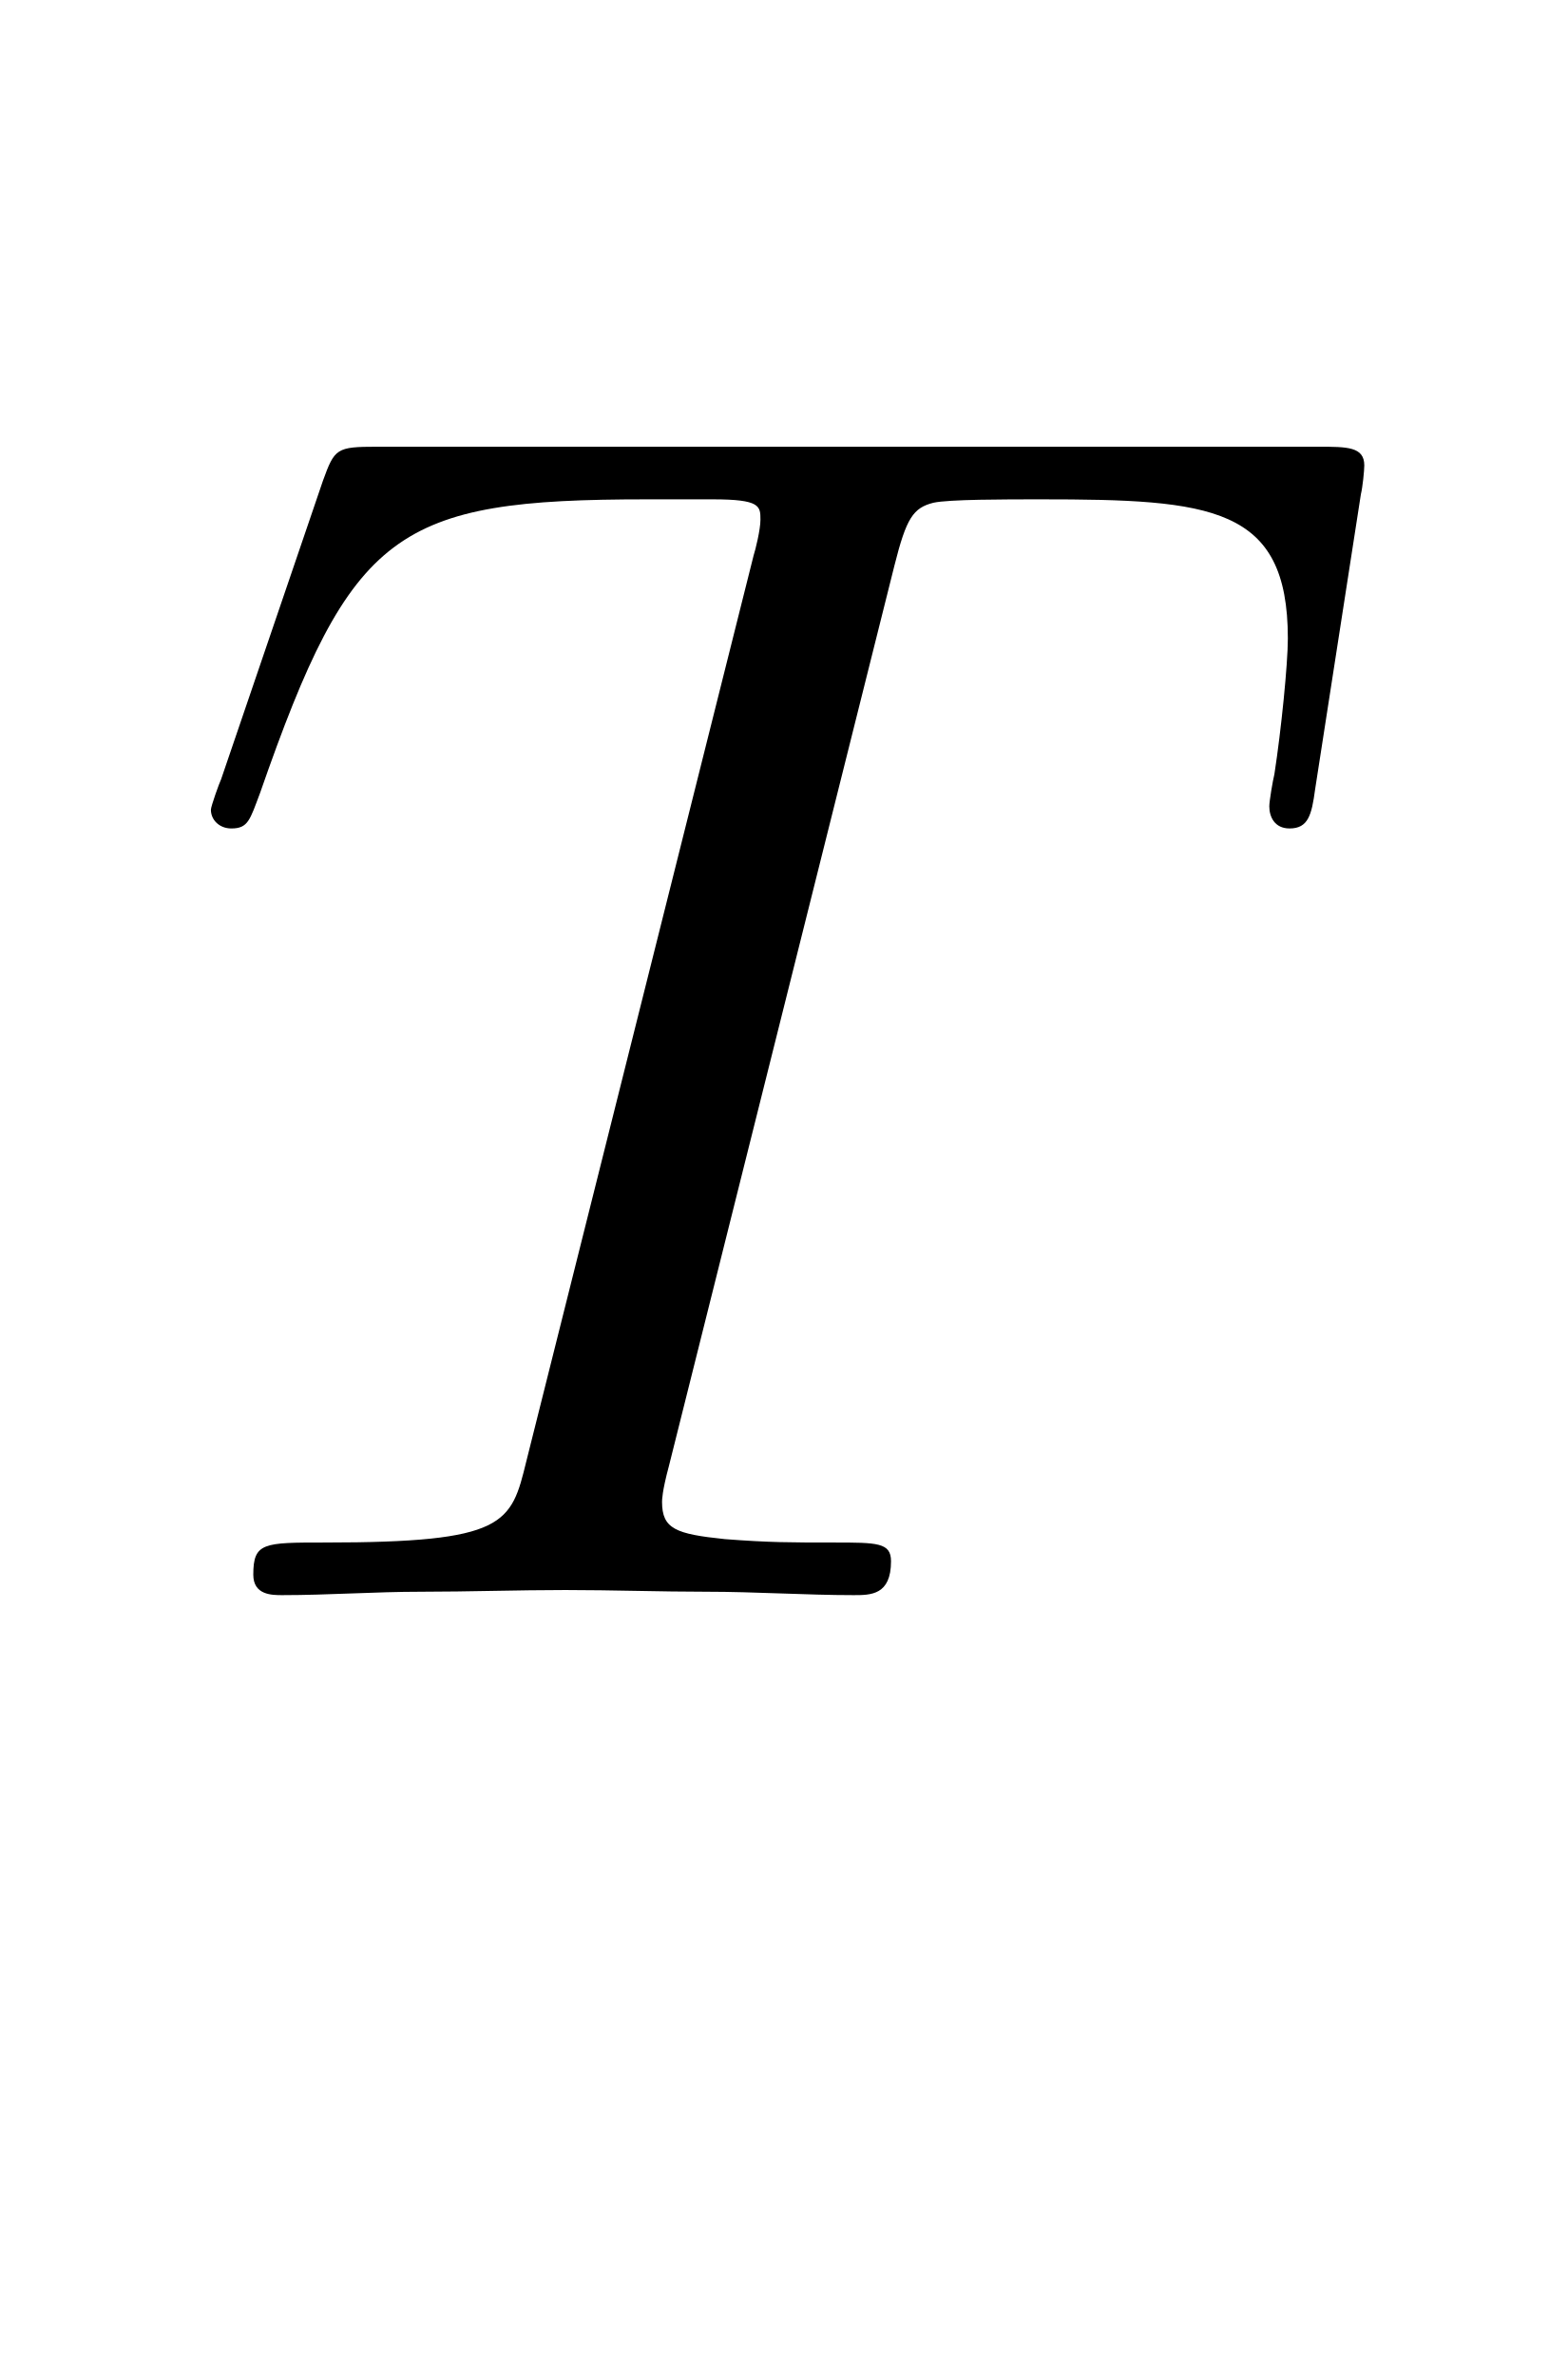
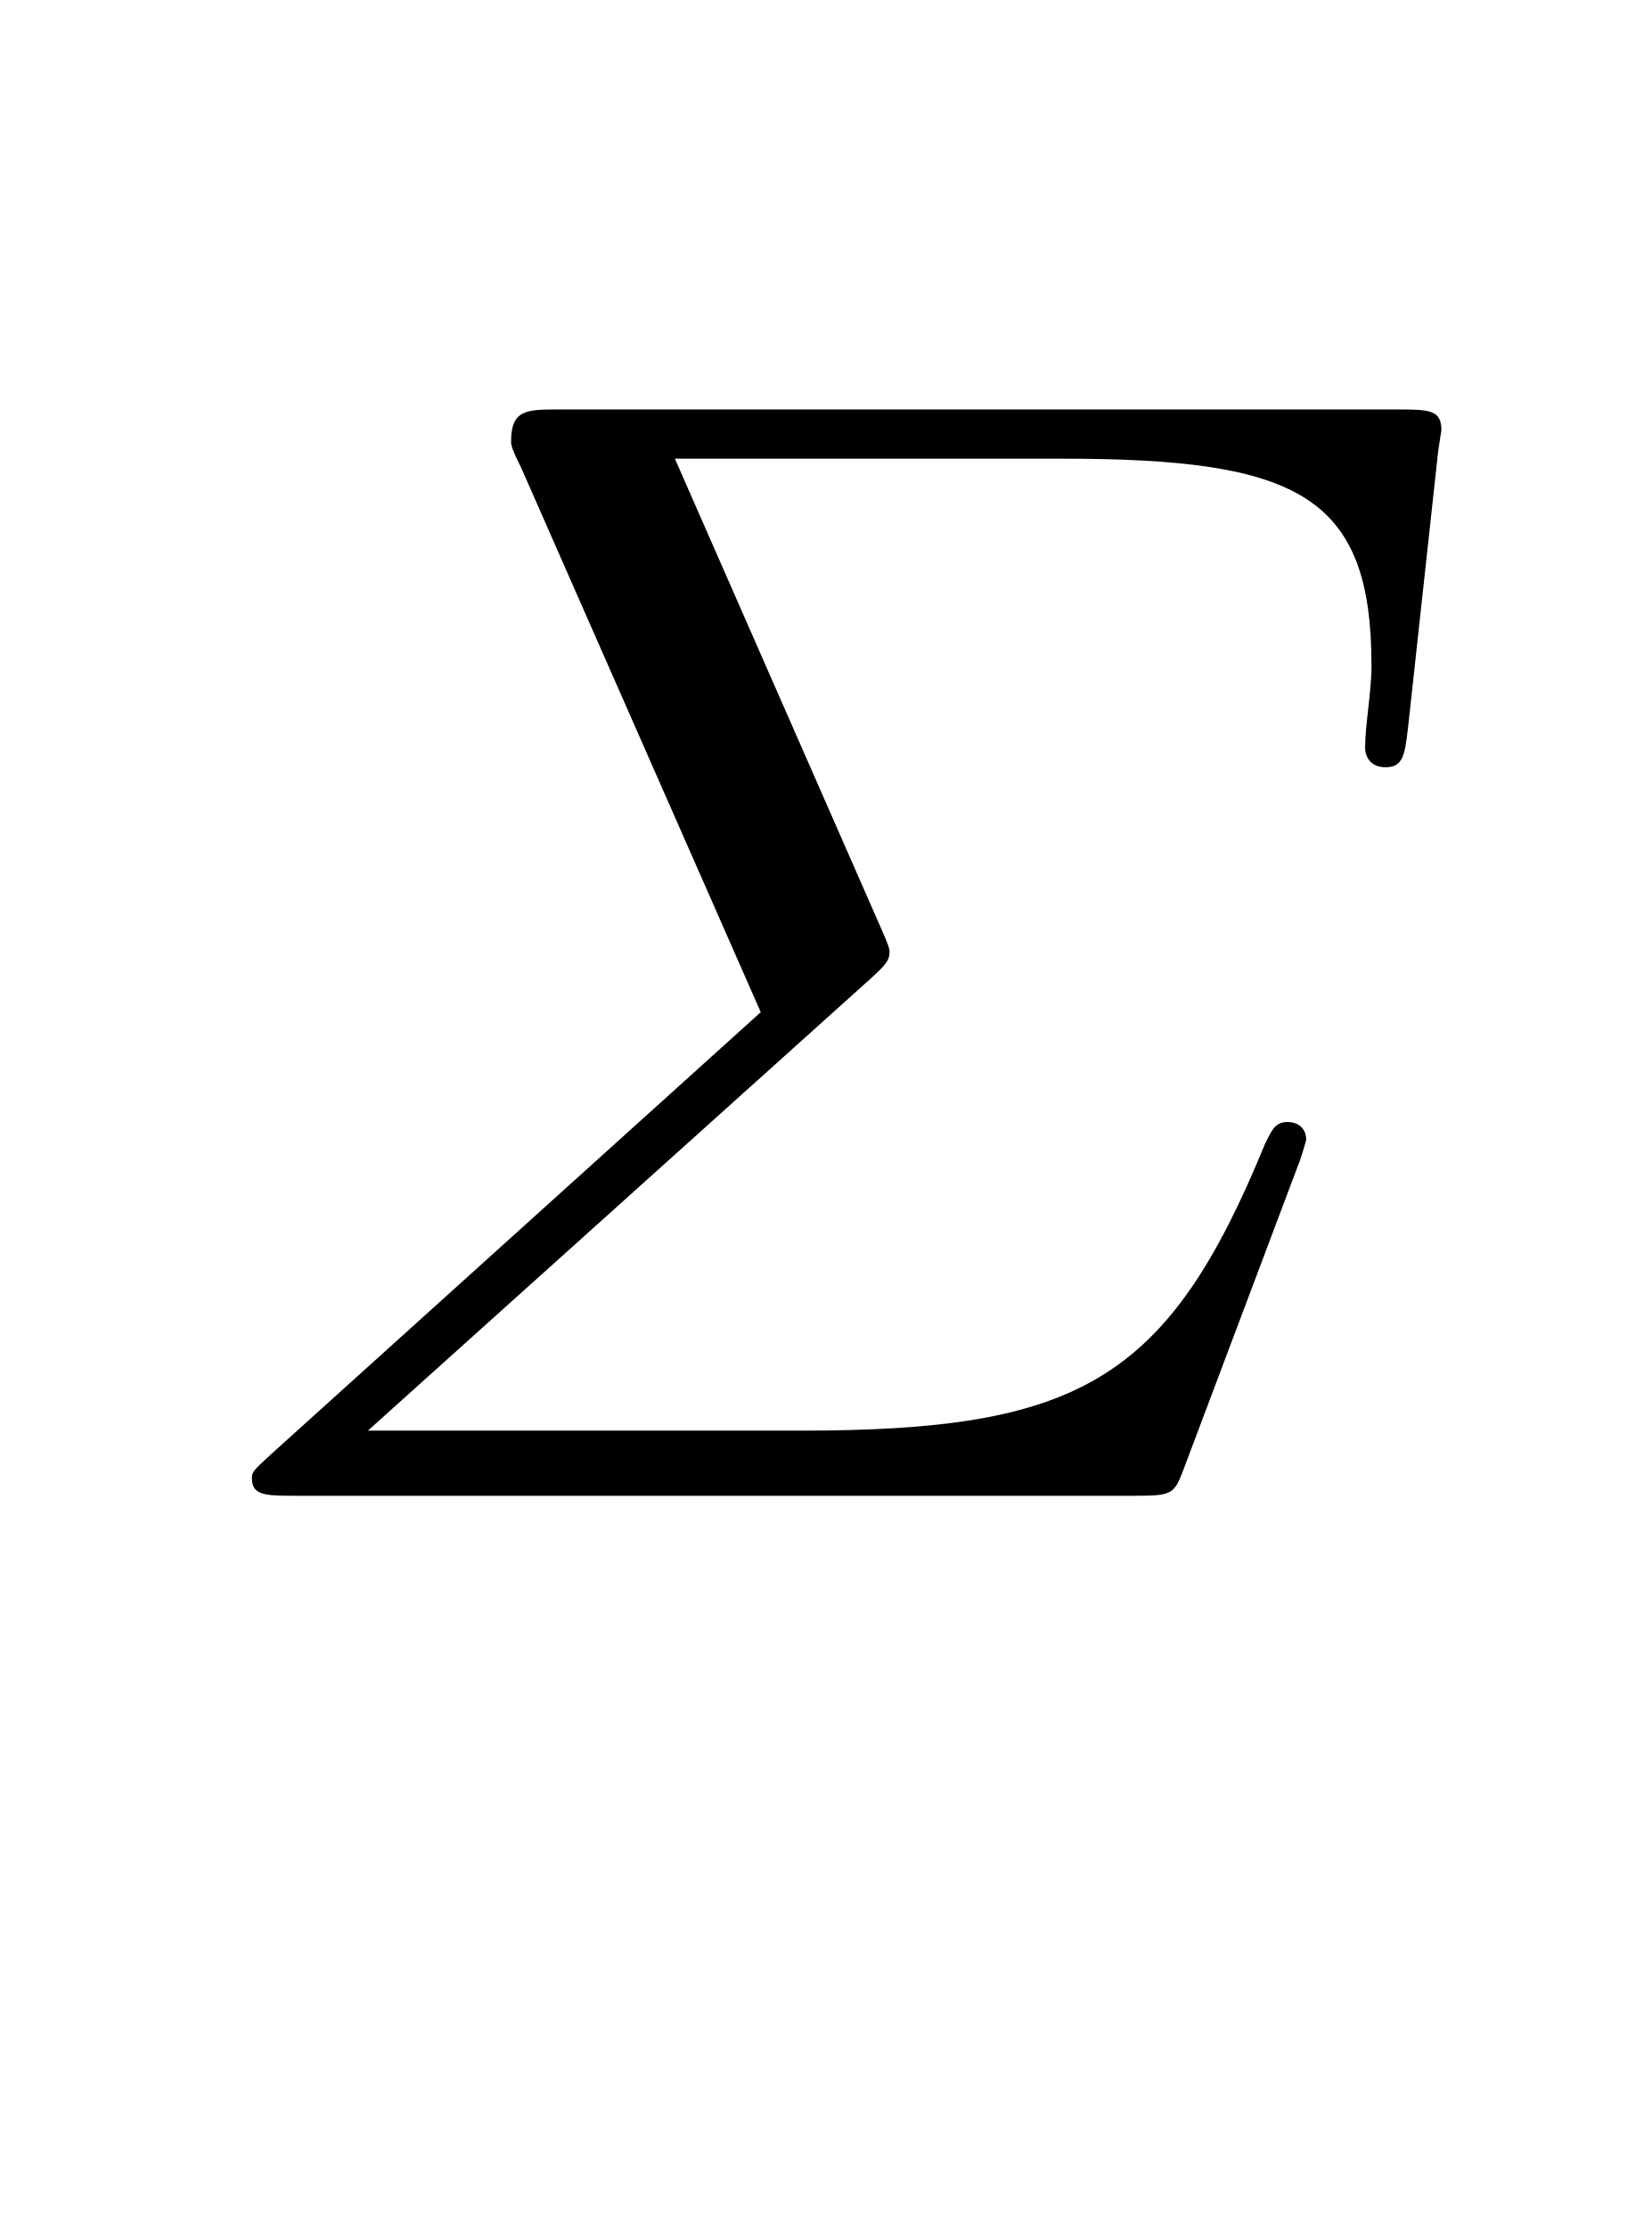
- <svg xmlns="http://www.w3.org/2000/svg" xmlns:xlink="http://www.w3.org/1999/xlink" version="1.1" viewBox="-165.1 -165.1 21.109 32">
+ <svg xmlns="http://www.w3.org/2000/svg" xmlns:xlink="http://www.w3.org/1999/xlink" version="1.1" viewBox="-165.1 -165.1 23.719 32">
  <defs>
-     <path id="g0-84" d="M4.254-6.047C4.324-6.326 4.364-6.386 4.483-6.416C4.573-6.436 4.902-6.436 5.111-6.436C6.117-6.436 6.565-6.396 6.565-5.619C6.565-5.469 6.526-5.081 6.486-4.822C6.476-4.782 6.456-4.663 6.456-4.633C6.456-4.573 6.486-4.503 6.575-4.503C6.685-4.503 6.705-4.583 6.725-4.732L6.994-6.466C7.004-6.506 7.014-6.605 7.014-6.635C7.014-6.745 6.914-6.745 6.745-6.745H1.215C.976-6.745 .966-6.735 .897-6.545L.299-4.792C.289-4.772 .239-4.633 .239-4.613C.239-4.553 .289-4.503 .359-4.503C.458-4.503 .468-4.553 .528-4.712C1.066-6.257 1.325-6.436 2.8-6.436H3.188C3.467-6.436 3.467-6.396 3.467-6.316C3.467-6.257 3.437-6.137 3.427-6.107L2.092-.787C2.002-.418 1.973-.309 .907-.309C.548-.309 .488-.309 .488-.12C.488 0 .598 0 .658 0C.927 0 1.205-.02 1.474-.02C1.753-.02 2.042-.03 2.321-.03S2.879-.02 3.148-.02C3.437-.02 3.736 0 4.015 0C4.115 0 4.234 0 4.234-.199C4.234-.309 4.154-.309 3.895-.309C3.646-.309 3.517-.309 3.258-.329C2.969-.359 2.889-.389 2.889-.548C2.889-.558 2.889-.608 2.929-.757L4.254-6.047Z" />
+     <path id="g0-6" d="M4.453-3.238C4.553-3.328 4.573-3.357 4.573-3.407C4.573-3.427 4.563-3.457 4.523-3.547L3.228-6.496H5.649C7.133-6.496 7.592-6.267 7.592-5.2C7.592-5.031 7.552-4.832 7.552-4.682C7.552-4.663 7.562-4.563 7.681-4.563C7.791-4.563 7.801-4.643 7.821-4.812L8.01-6.545L8.03-6.675C8.03-6.804 7.95-6.804 7.751-6.804H2.501C2.301-6.804 2.202-6.804 2.202-6.605C2.202-6.585 2.202-6.565 2.262-6.446L3.766-3.029L.697-.259C.588-.159 .578-.149 .578-.11C.578 0 .667 0 .857 0H6.107C6.346 0 6.356-.01 6.416-.169L7.133-2.072C7.143-2.092 7.183-2.222 7.183-2.232C7.183-2.281 7.153-2.341 7.064-2.341C6.984-2.341 6.964-2.281 6.924-2.202C6.316-.717 5.758-.408 4.015-.408H1.305L4.453-3.238Z" />
  </defs>
  <g id="page1" transform="scale(2.293061)">
-     <use x="-71" y="-62.631" xlink:href="#g0-84" />
+     <use x="-71" y="-62.631" xlink:href="#g0-6" />
  </g>
</svg>
